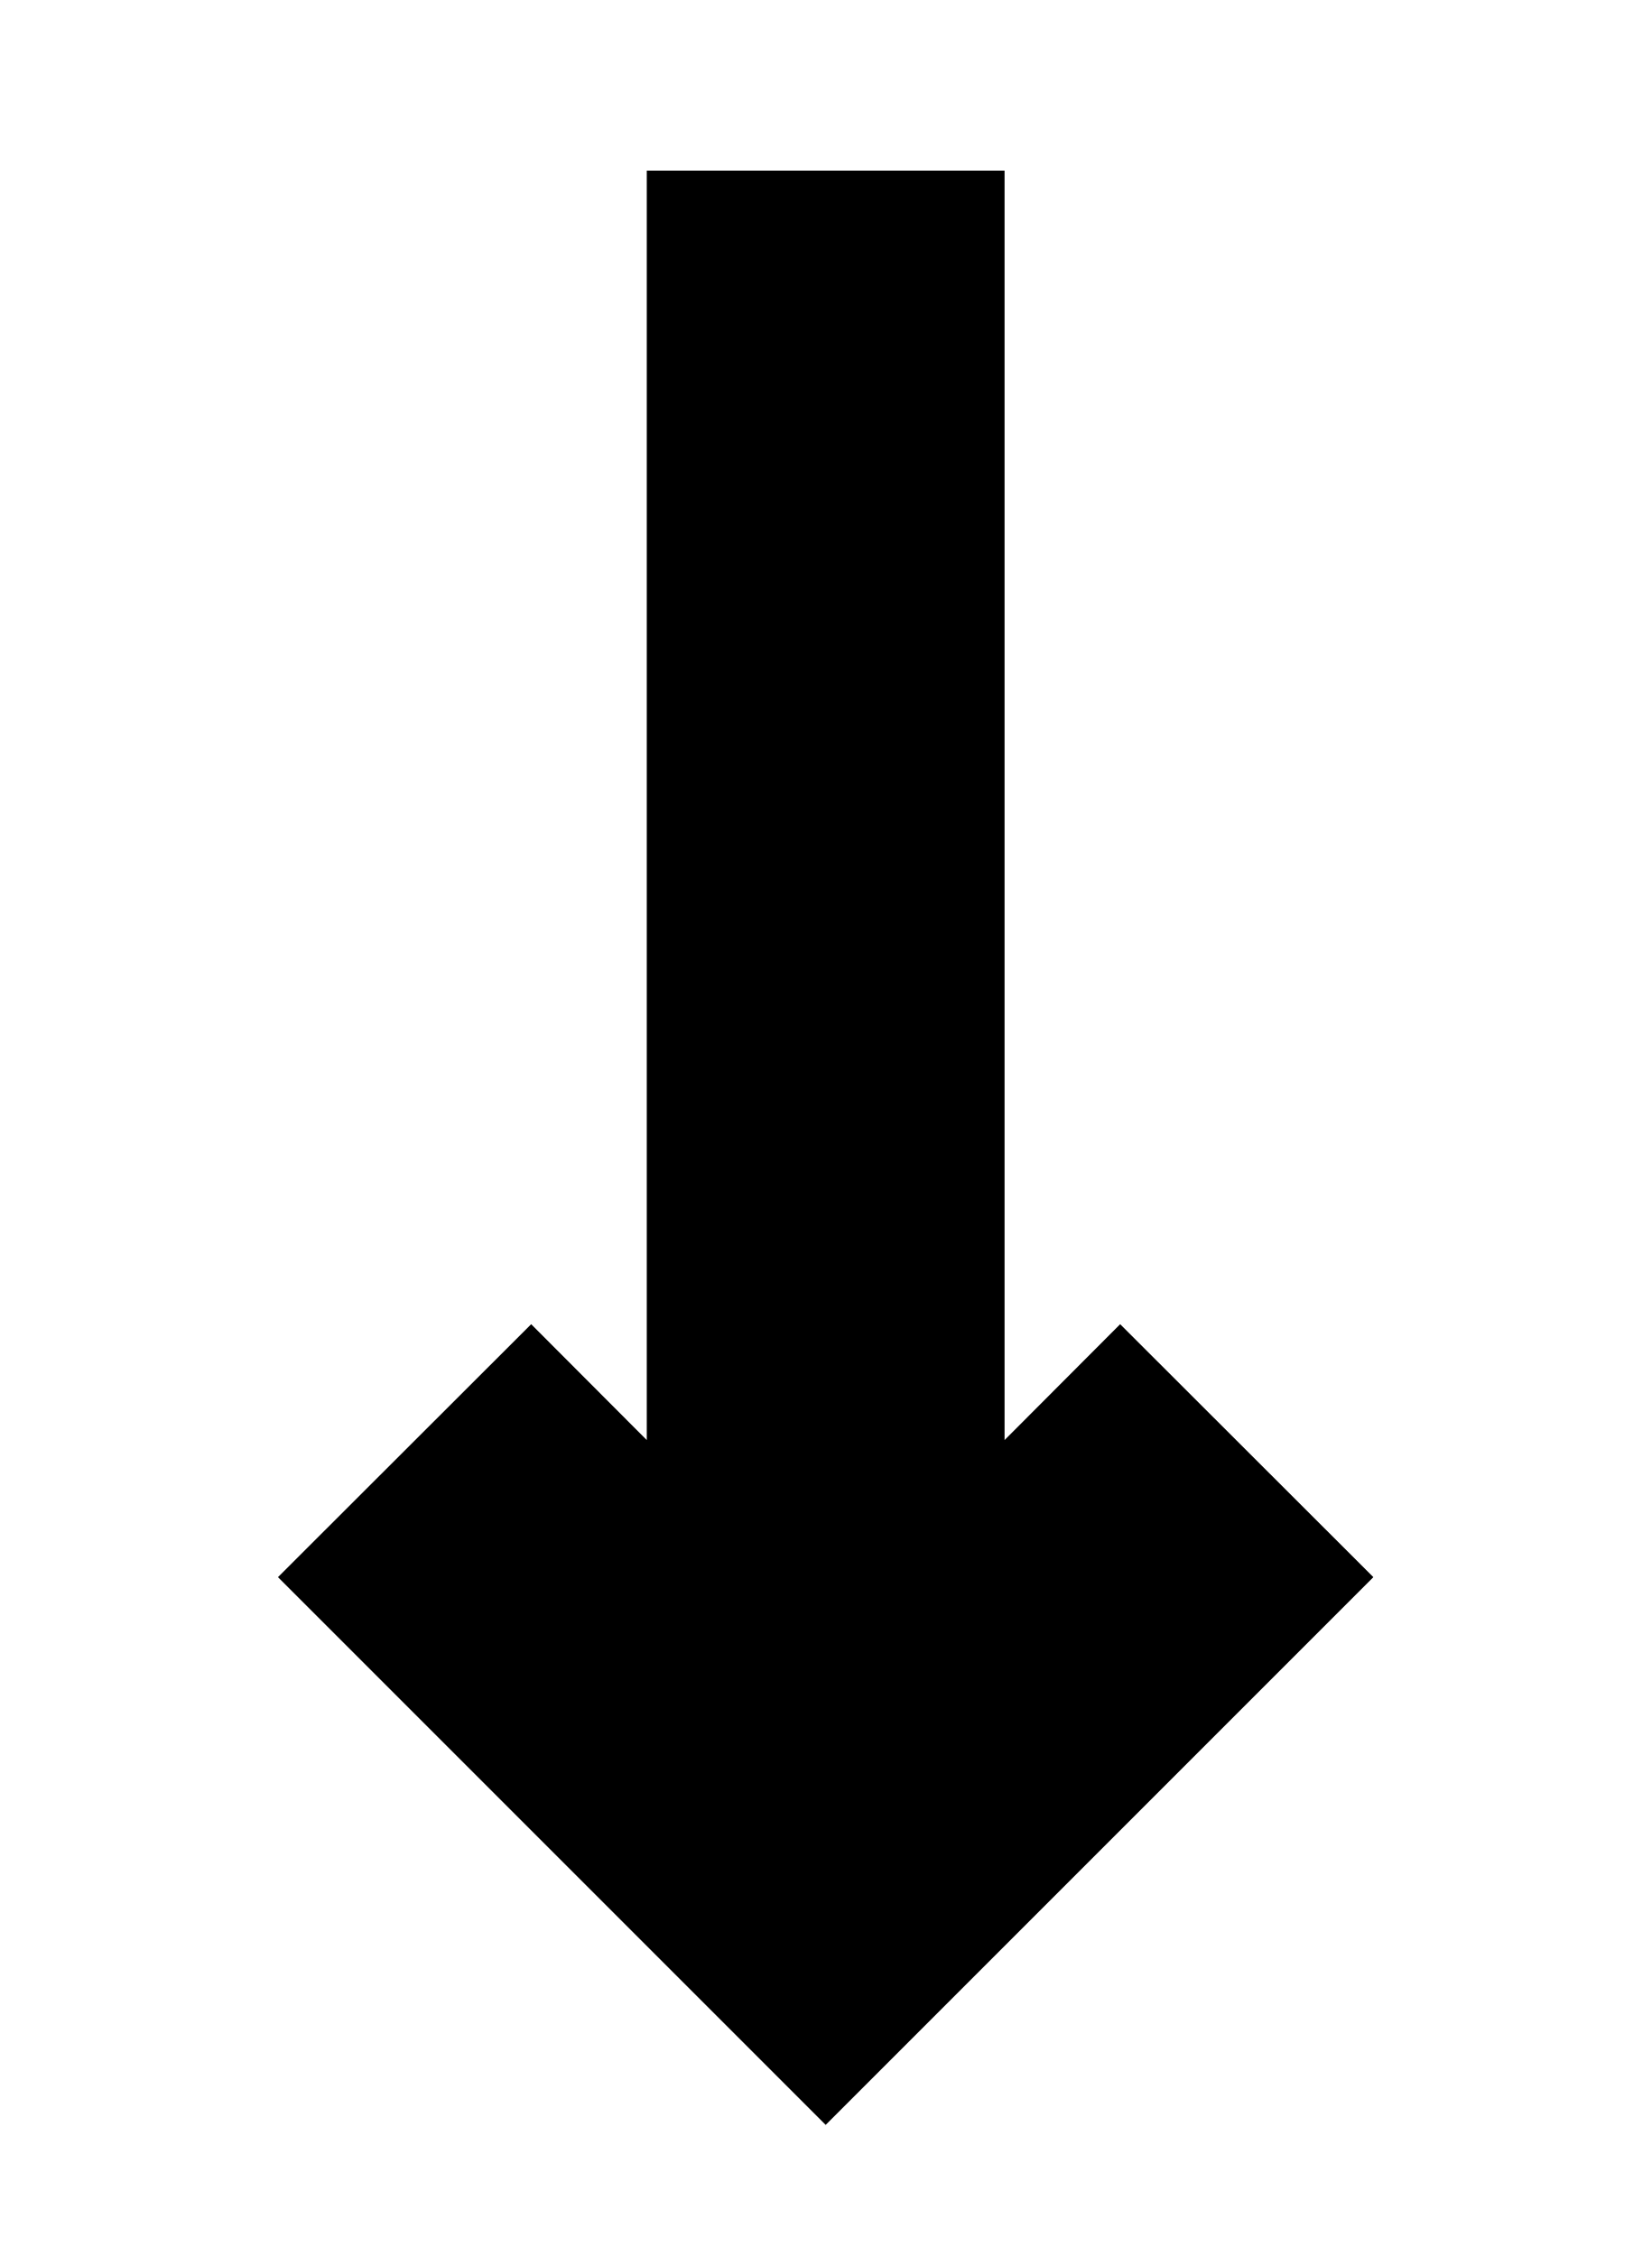
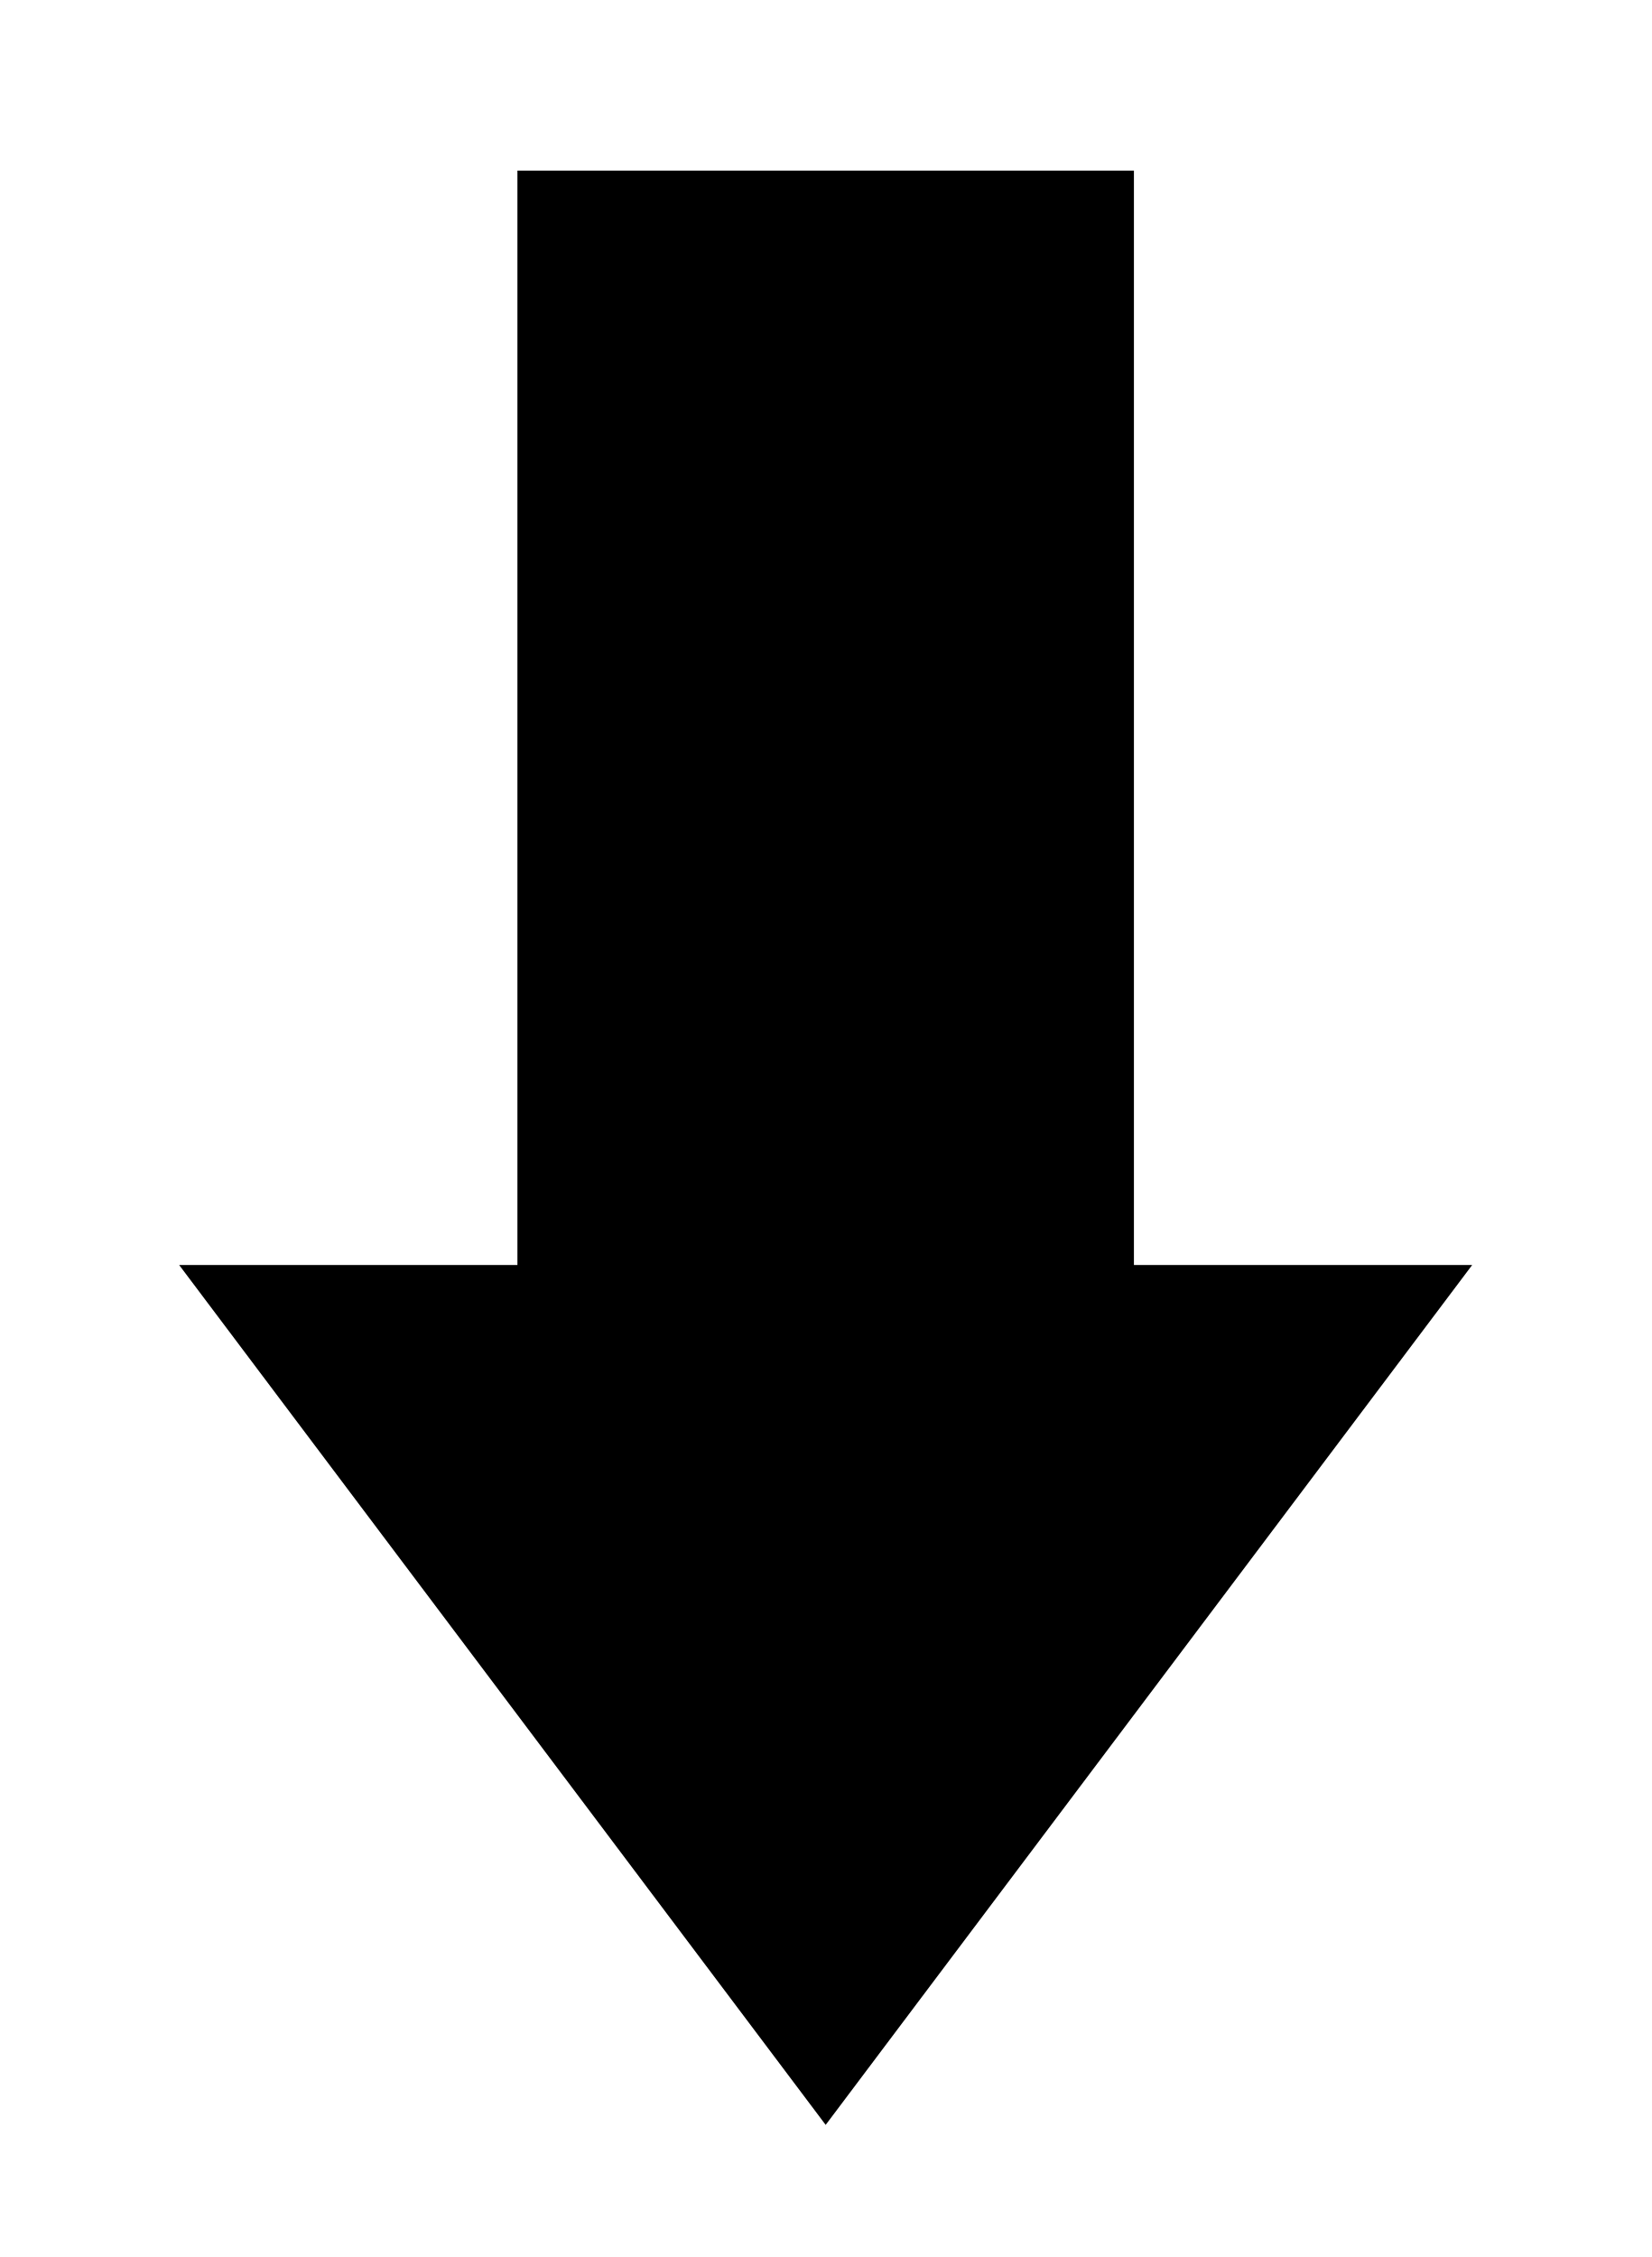
<svg xmlns="http://www.w3.org/2000/svg" viewBox="0 -760 600 820">
-   <path transform="scale(1,-1)" fill="currentColor" fill-rule="evenodd" d="M365 236.8L365 698L235 698L235 236.8L193 278.9L101 187L300 -12L499 187L407 278.9L365 236.8Z" />
+   <path transform="scale(1,-1)" fill="currentColor" fill-rule="evenodd" d="M188 698L188 300.4L65.1 300.4L300 -12L534.9 300.4L412 300.4L412 698L188 698Z" />
</svg>
